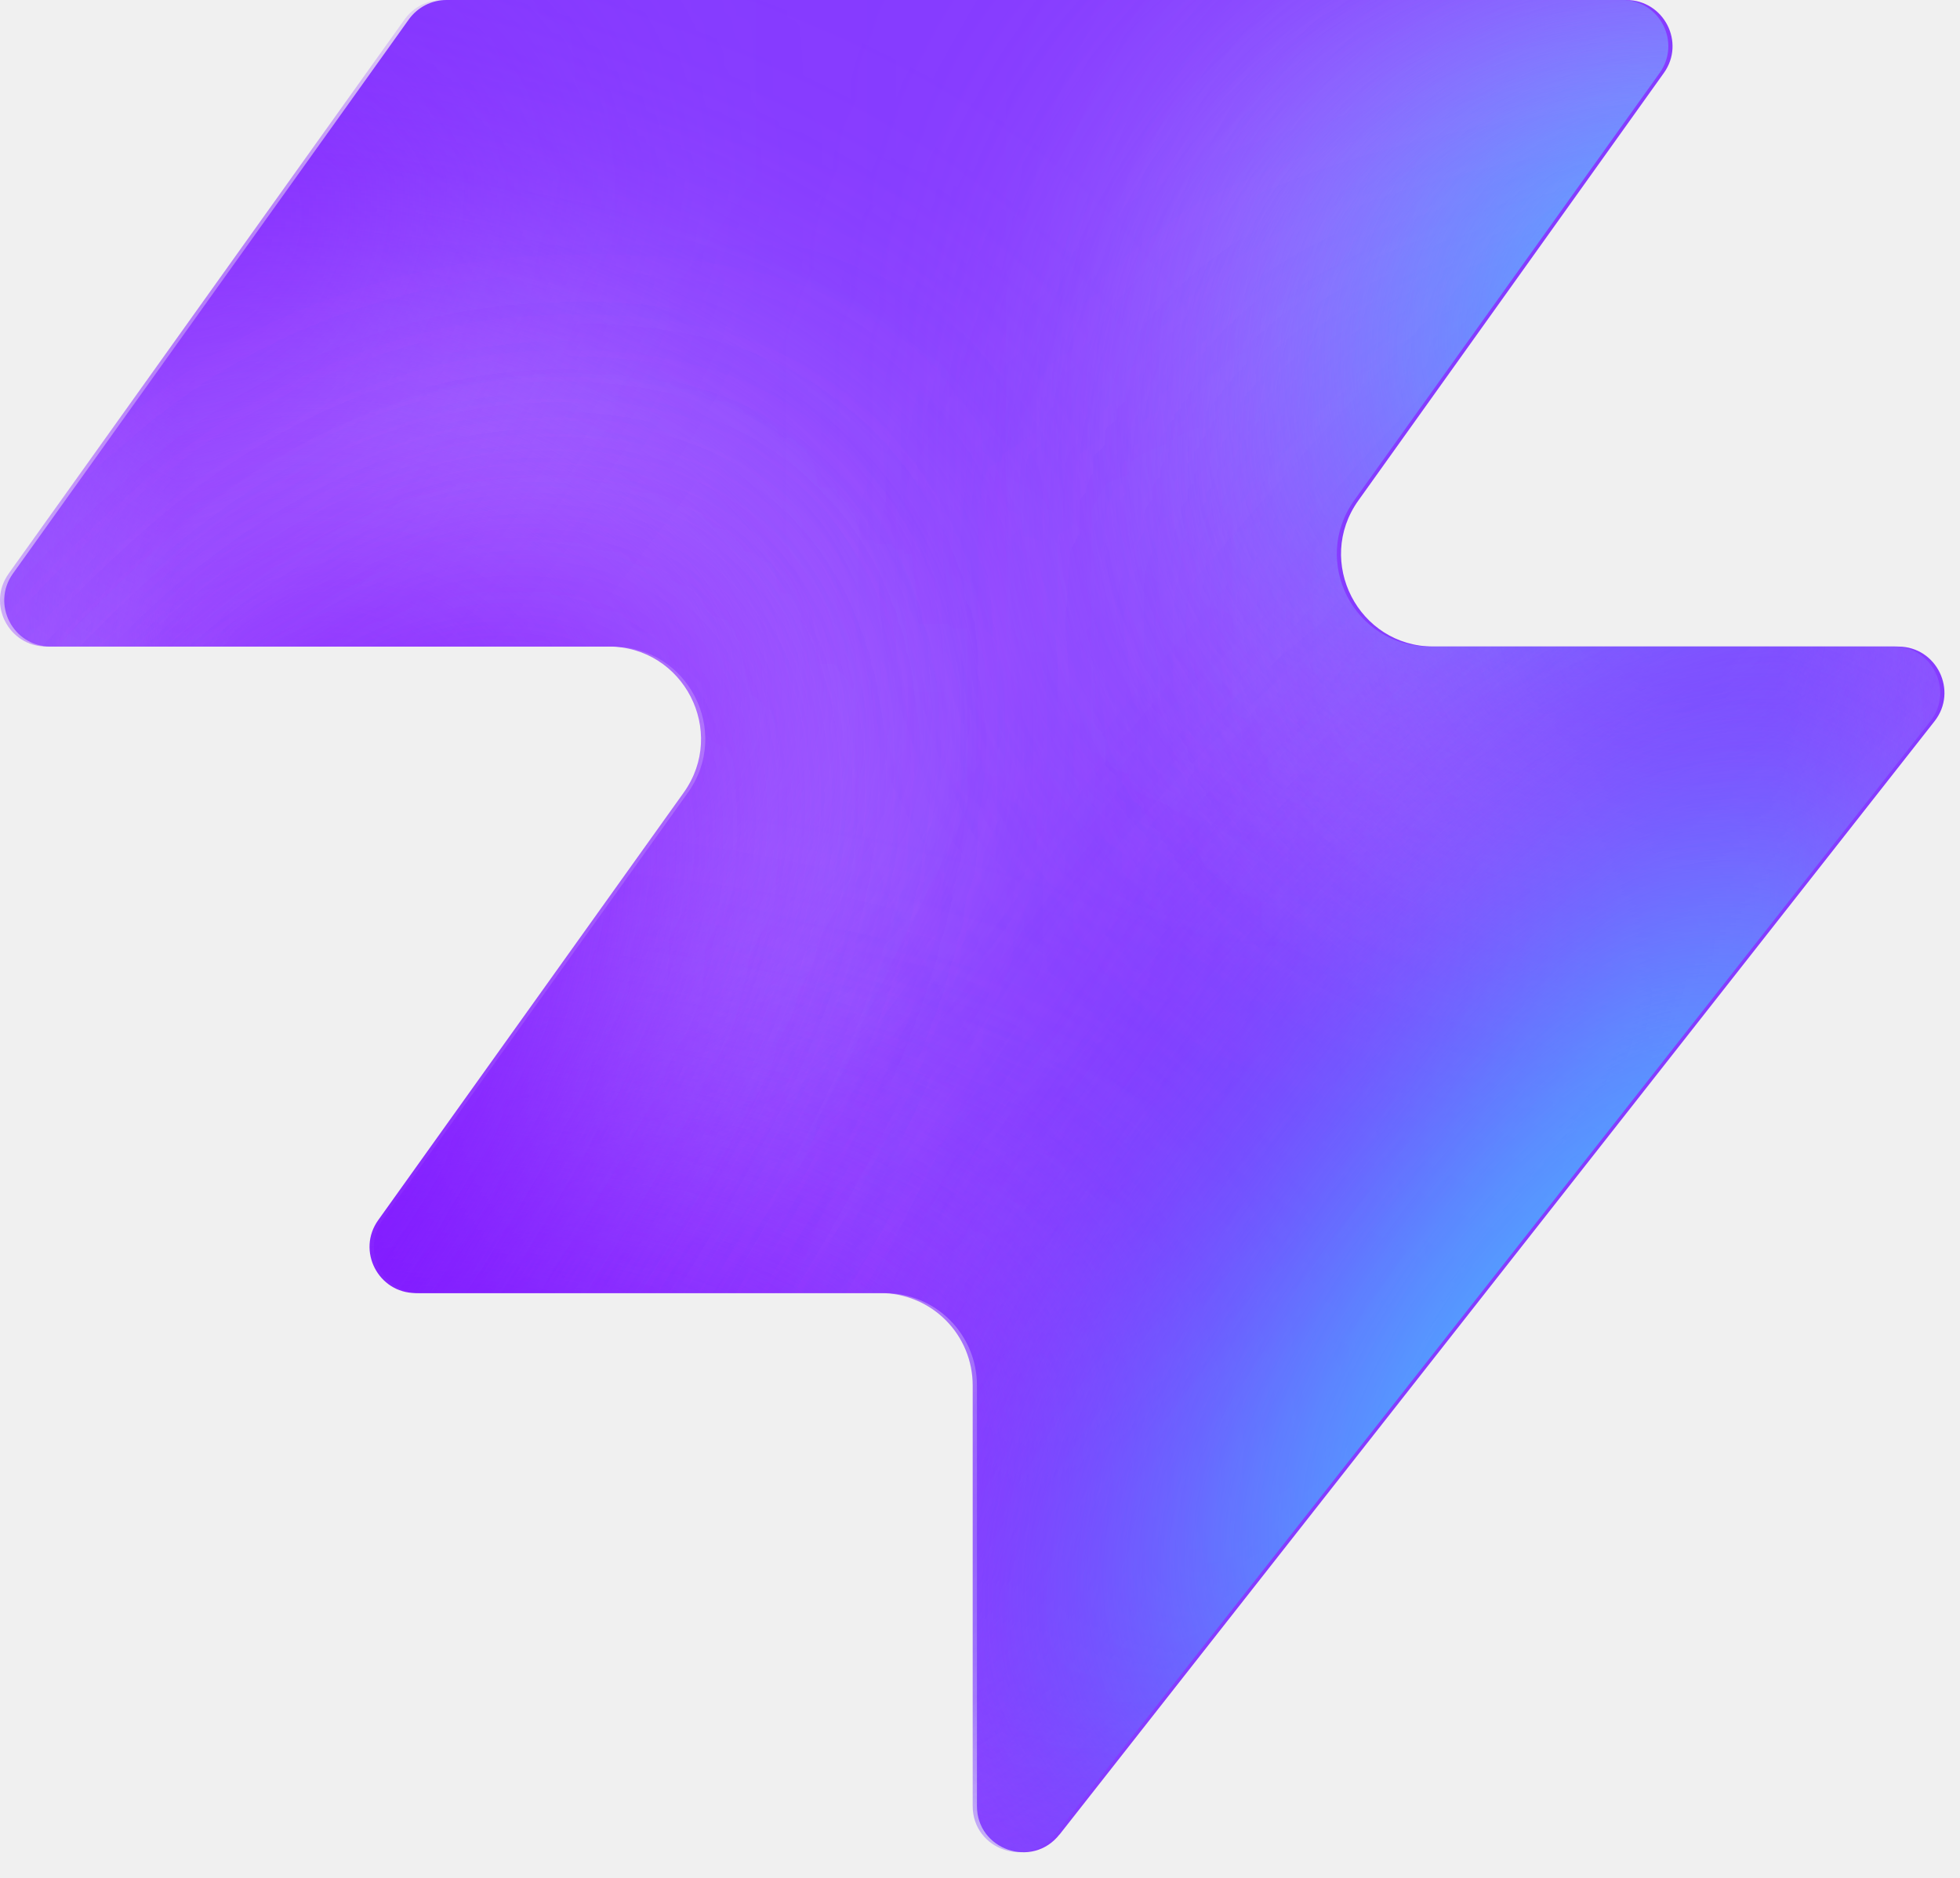
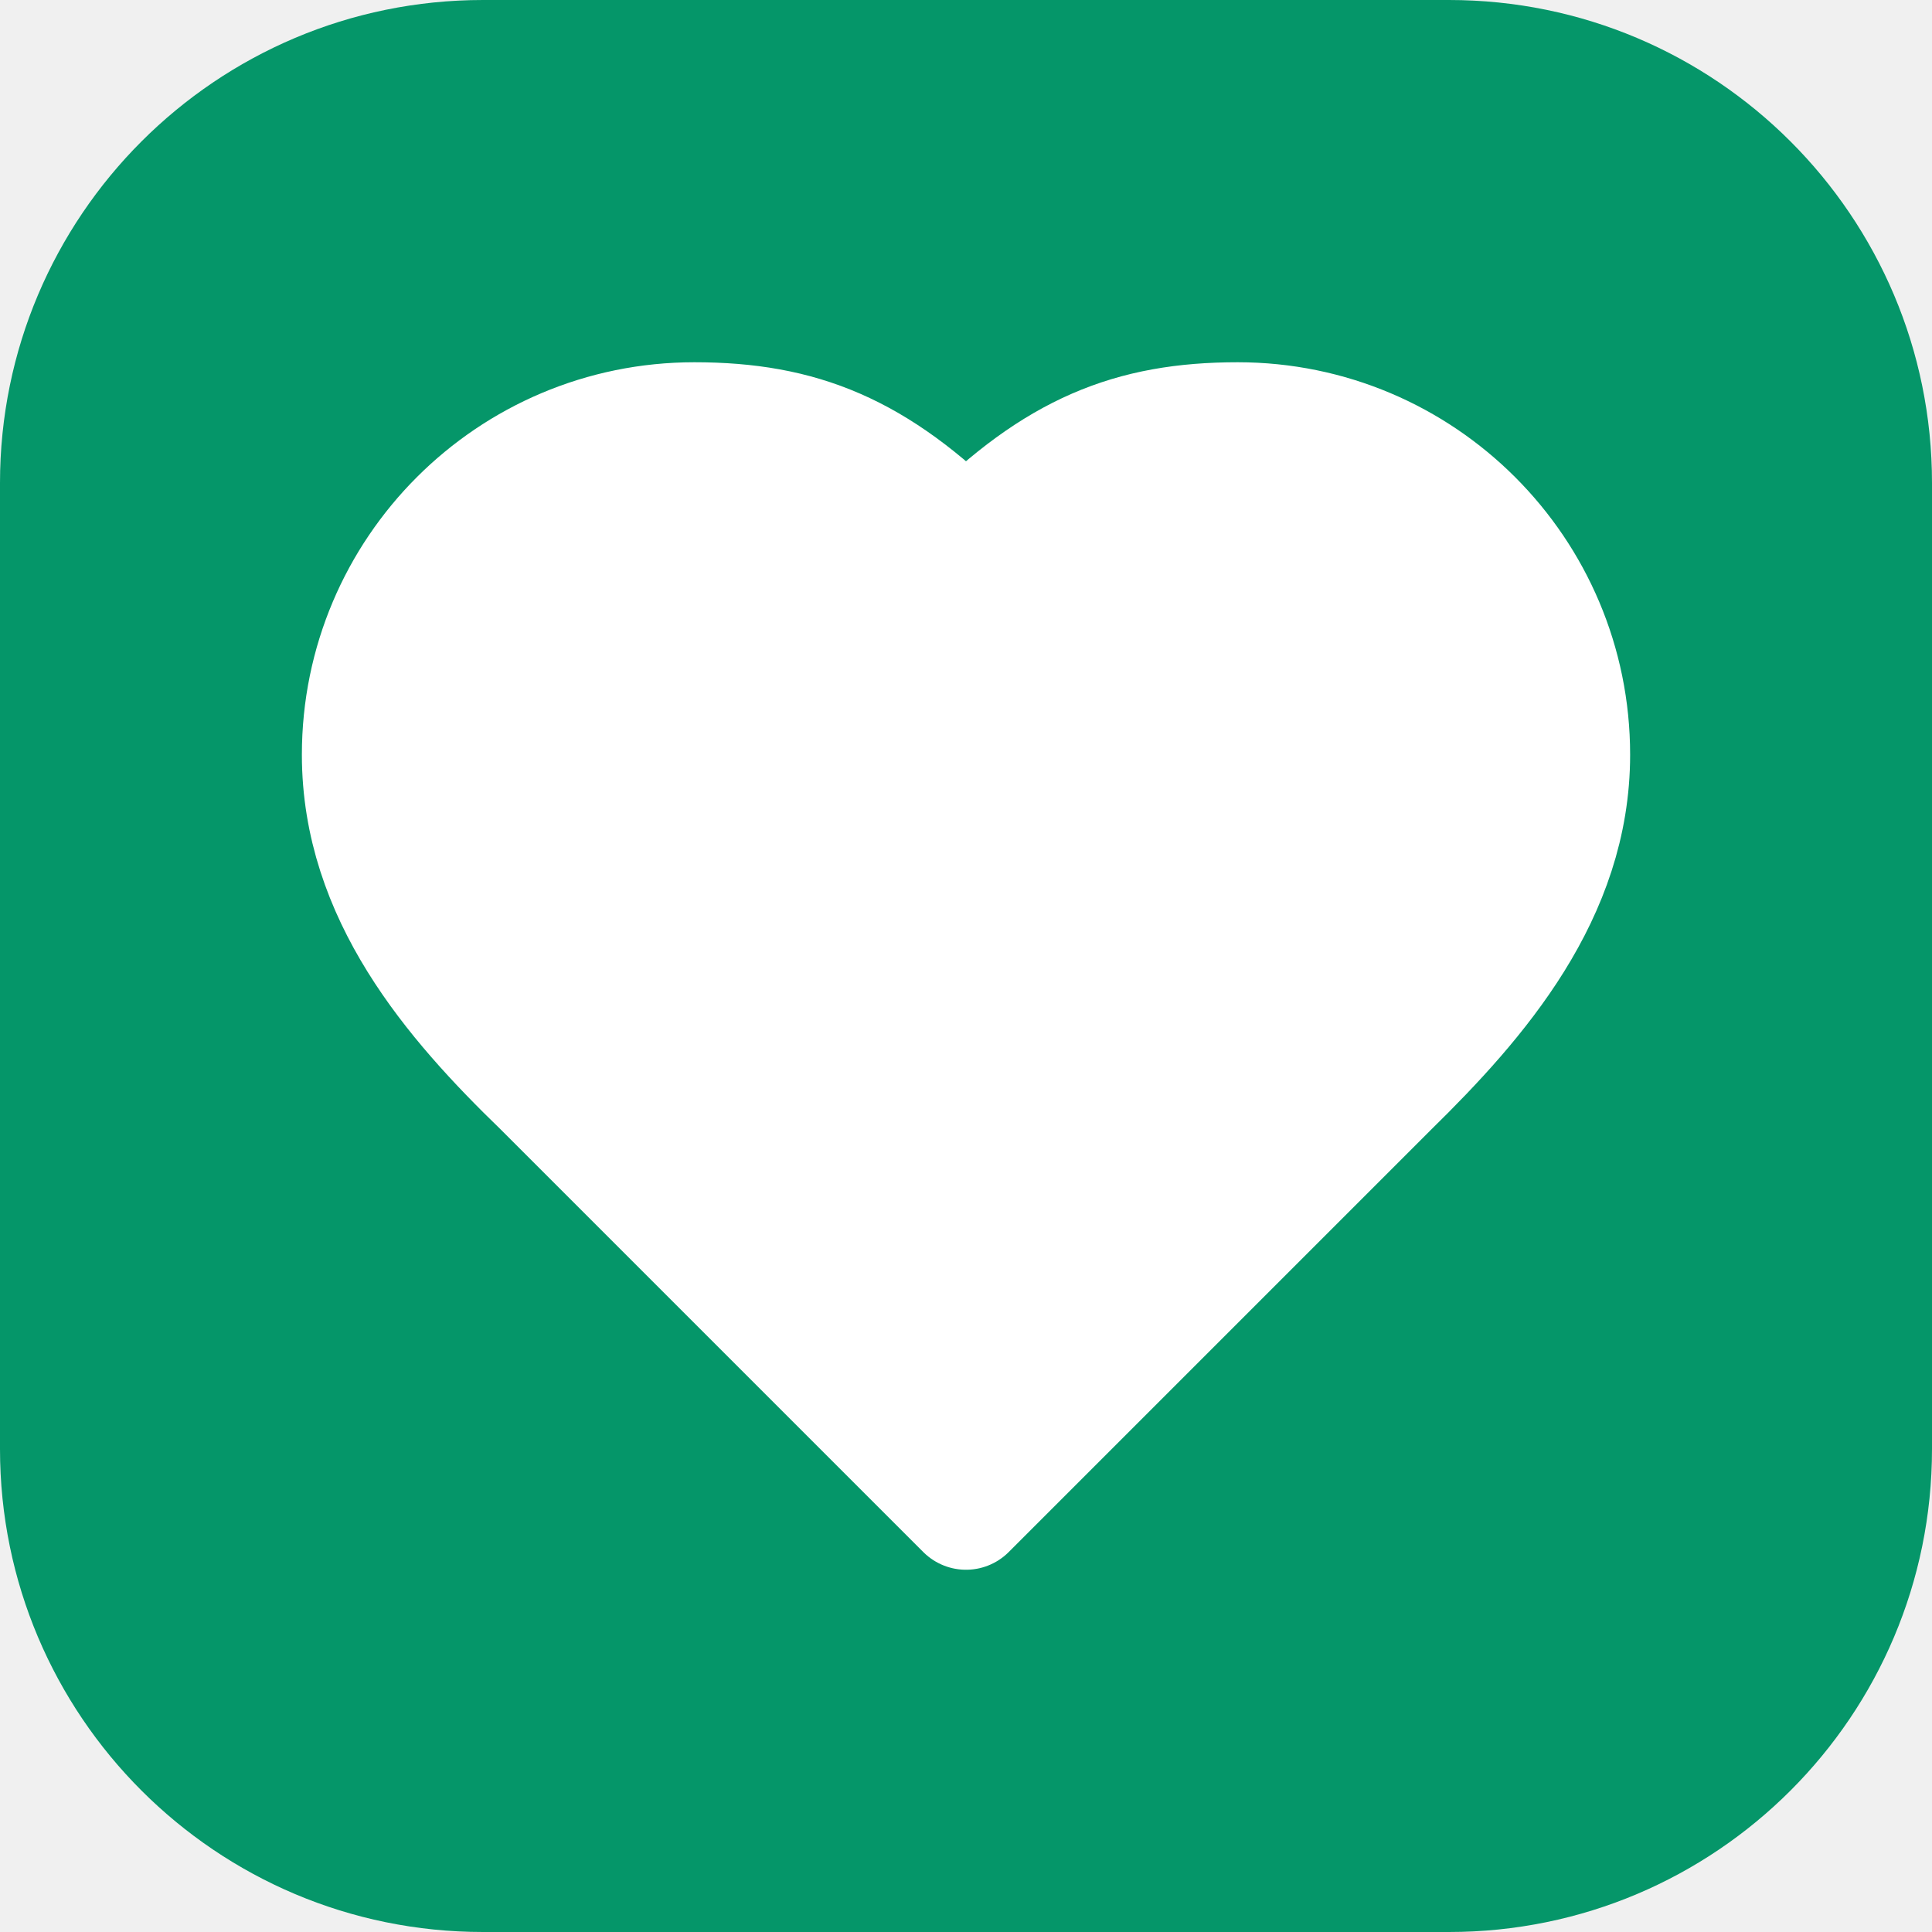
- <svg xmlns="http://www.w3.org/2000/svg" width="48" height="46" fill="none" viewBox="0 0 48 46">
-   <path fill="#863bff" d="M25.946 44.938c-.664.845-2.021.375-2.021-.698V33.937a2.26 2.26 0 0 0-2.262-2.262H10.287c-.92 0-1.456-1.04-.92-1.788l7.48-10.471c1.07-1.497 0-3.578-1.842-3.578H1.237c-.92 0-1.456-1.04-.92-1.788L10.013.474c.214-.297.556-.474.92-.474h28.894c.92 0 1.456 1.04.92 1.788l-7.48 10.471c-1.07 1.498 0 3.579 1.842 3.579h11.377c.943 0 1.473 1.088.89 1.83L25.947 44.94z" style="fill:#863bff;fill:color(display-p3 .525 .23 1);fill-opacity:1" />
-   <mask id="a" width="48" height="46" x="0" y="0" maskUnits="userSpaceOnUse" style="mask-type:alpha">
-     <path fill="#000" d="M25.842 44.938c-.664.844-2.021.375-2.021-.698V33.937a2.26 2.26 0 0 0-2.262-2.262H10.183c-.92 0-1.456-1.04-.92-1.788l7.48-10.471c1.07-1.498 0-3.579-1.842-3.579H1.133c-.92 0-1.456-1.04-.92-1.787L9.91.473c.214-.297.556-.474.92-.474h28.894c.92 0 1.456 1.04.92 1.788l-7.48 10.471c-1.07 1.498 0 3.578 1.842 3.578h11.377c.943 0 1.473 1.088.89 1.832L25.843 44.94z" style="fill:#000;fill-opacity:1" />
-   </mask>
-   <g mask="url(#a)">
-     <g filter="url(#b)">
-       <ellipse cx="5.508" cy="14.704" fill="#ede6ff" rx="5.508" ry="14.704" style="fill:#ede6ff;fill:color(display-p3 .927 .903 1);fill-opacity:1" transform="matrix(.00324 1 1 -.00324 -4.47 31.516)" />
-     </g>
-     <g filter="url(#c)">
-       <ellipse cx="10.399" cy="29.851" fill="#ede6ff" rx="10.399" ry="29.851" style="fill:#ede6ff;fill:color(display-p3 .927 .903 1);fill-opacity:1" transform="matrix(.00324 1 1 -.00324 -39.328 7.883)" />
-     </g>
-     <g filter="url(#d)">
-       <ellipse cx="5.508" cy="30.487" fill="#7e14ff" rx="5.508" ry="30.487" style="fill:#7e14ff;fill:color(display-p3 .492 .077 1);fill-opacity:1" transform="rotate(89.814 -25.913 -14.639)scale(1 -1)" />
-     </g>
-     <g filter="url(#e)">
-       <ellipse cx="5.508" cy="30.599" fill="#7e14ff" rx="5.508" ry="30.599" style="fill:#7e14ff;fill:color(display-p3 .492 .077 1);fill-opacity:1" transform="rotate(89.814 -32.644 -3.334)scale(1 -1)" />
-     </g>
-     <g filter="url(#f)">
-       <ellipse cx="5.508" cy="30.599" fill="#7e14ff" rx="5.508" ry="30.599" style="fill:#7e14ff;fill:color(display-p3 .492 .077 1);fill-opacity:1" transform="matrix(.00324 1 1 -.00324 -34.34 30.47)" />
-     </g>
-     <g filter="url(#g)">
-       <ellipse cx="14.072" cy="22.078" fill="#ede6ff" rx="14.072" ry="22.078" style="fill:#ede6ff;fill:color(display-p3 .927 .903 1);fill-opacity:1" transform="rotate(93.35 24.506 48.493)scale(-1 1)" />
-     </g>
-     <g filter="url(#h)">
-       <ellipse cx="3.47" cy="21.501" fill="#7e14ff" rx="3.47" ry="21.501" style="fill:#7e14ff;fill:color(display-p3 .492 .077 1);fill-opacity:1" transform="rotate(89.009 28.708 47.59)scale(-1 1)" />
-     </g>
-     <g filter="url(#i)">
-       <ellipse cx="3.47" cy="21.501" fill="#7e14ff" rx="3.47" ry="21.501" style="fill:#7e14ff;fill:color(display-p3 .492 .077 1);fill-opacity:1" transform="rotate(89.009 28.708 47.59)scale(-1 1)" />
-     </g>
-     <g filter="url(#j)">
-       <ellipse cx=".387" cy="8.972" fill="#7e14ff" rx="4.407" ry="29.108" style="fill:#7e14ff;fill:color(display-p3 .492 .077 1);fill-opacity:1" transform="rotate(39.51 .387 8.972)" />
-     </g>
-     <g filter="url(#k)">
-       <ellipse cx="47.523" cy="-6.092" fill="#7e14ff" rx="4.407" ry="29.108" style="fill:#7e14ff;fill:color(display-p3 .492 .077 1);fill-opacity:1" transform="rotate(37.892 47.523 -6.092)" />
-     </g>
-     <g filter="url(#l)">
-       <ellipse cx="41.412" cy="6.333" fill="#47bfff" rx="5.971" ry="9.665" style="fill:#47bfff;fill:color(display-p3 .28 .748 1);fill-opacity:1" transform="rotate(37.892 41.412 6.333)" />
-     </g>
-     <g filter="url(#m)">
-       <ellipse cx="-1.879" cy="38.332" fill="#7e14ff" rx="4.407" ry="29.108" style="fill:#7e14ff;fill:color(display-p3 .492 .077 1);fill-opacity:1" transform="rotate(37.892 -1.88 38.332)" />
-     </g>
-     <g filter="url(#n)">
-       <ellipse cx="-1.879" cy="38.332" fill="#7e14ff" rx="4.407" ry="29.108" style="fill:#7e14ff;fill:color(display-p3 .492 .077 1);fill-opacity:1" transform="rotate(37.892 -1.88 38.332)" />
-     </g>
-     <g filter="url(#o)">
-       <ellipse cx="35.651" cy="29.907" fill="#7e14ff" rx="4.407" ry="29.108" style="fill:#7e14ff;fill:color(display-p3 .492 .077 1);fill-opacity:1" transform="rotate(37.892 35.651 29.907)" />
-     </g>
-     <g filter="url(#p)">
-       <ellipse cx="38.418" cy="32.4" fill="#47bfff" rx="5.971" ry="15.297" style="fill:#47bfff;fill:color(display-p3 .28 .748 1);fill-opacity:1" transform="rotate(37.892 38.418 32.4)" />
-     </g>
+ <svg xmlns="http://www.w3.org/2000/svg" viewBox="0 0 32 32">
+   <rect width="32" height="32" rx="8" fill="#059669" />
+   <g transform="translate(4, 4)">
+     <path d="M19 14c1.49-1.46 3-3.21 3-5.5A5.5 5.5 0 0 0 16.5 3c-1.76 0-3 .5-4.5 2-1.5-1.5-2.74-2-4.5-2A5.5 5.5 0 0 0 2 8.5c0 2.3 1.5 4.05 3 5.5l7 7Z" fill="#ffffff" stroke="#ffffff" stroke-width="2" stroke-linecap="round" stroke-linejoin="round" />
  </g>
-   <defs>
-     <filter id="b" width="60.045" height="41.654" x="-19.77" y="16.149" color-interpolation-filters="sRGB" filterUnits="userSpaceOnUse">
-       <feFlood flood-opacity="0" result="BackgroundImageFix" />
-       <feBlend in="SourceGraphic" in2="BackgroundImageFix" result="shape" />
-       <feGaussianBlur result="effect1_foregroundBlur_2002_17158" stdDeviation="7.659" />
-     </filter>
-     <filter id="c" width="90.34" height="51.437" x="-54.613" y="-7.533" color-interpolation-filters="sRGB" filterUnits="userSpaceOnUse">
-       <feFlood flood-opacity="0" result="BackgroundImageFix" />
-       <feBlend in="SourceGraphic" in2="BackgroundImageFix" result="shape" />
-       <feGaussianBlur result="effect1_foregroundBlur_2002_17158" stdDeviation="7.659" />
-     </filter>
-     <filter id="d" width="79.355" height="29.4" x="-49.64" y="2.03" color-interpolation-filters="sRGB" filterUnits="userSpaceOnUse">
-       <feFlood flood-opacity="0" result="BackgroundImageFix" />
-       <feBlend in="SourceGraphic" in2="BackgroundImageFix" result="shape" />
-       <feGaussianBlur result="effect1_foregroundBlur_2002_17158" stdDeviation="4.596" />
-     </filter>
-     <filter id="e" width="79.579" height="29.4" x="-45.045" y="20.029" color-interpolation-filters="sRGB" filterUnits="userSpaceOnUse">
-       <feFlood flood-opacity="0" result="BackgroundImageFix" />
-       <feBlend in="SourceGraphic" in2="BackgroundImageFix" result="shape" />
-       <feGaussianBlur result="effect1_foregroundBlur_2002_17158" stdDeviation="4.596" />
-     </filter>
-     <filter id="f" width="79.579" height="29.4" x="-43.513" y="21.178" color-interpolation-filters="sRGB" filterUnits="userSpaceOnUse">
-       <feFlood flood-opacity="0" result="BackgroundImageFix" />
-       <feBlend in="SourceGraphic" in2="BackgroundImageFix" result="shape" />
-       <feGaussianBlur result="effect1_foregroundBlur_2002_17158" stdDeviation="4.596" />
-     </filter>
-     <filter id="g" width="74.749" height="58.852" x="15.756" y="-17.901" color-interpolation-filters="sRGB" filterUnits="userSpaceOnUse">
-       <feFlood flood-opacity="0" result="BackgroundImageFix" />
-       <feBlend in="SourceGraphic" in2="BackgroundImageFix" result="shape" />
-       <feGaussianBlur result="effect1_foregroundBlur_2002_17158" stdDeviation="7.659" />
-     </filter>
-     <filter id="h" width="61.377" height="25.362" x="23.548" y="2.284" color-interpolation-filters="sRGB" filterUnits="userSpaceOnUse">
-       <feFlood flood-opacity="0" result="BackgroundImageFix" />
-       <feBlend in="SourceGraphic" in2="BackgroundImageFix" result="shape" />
-       <feGaussianBlur result="effect1_foregroundBlur_2002_17158" stdDeviation="4.596" />
-     </filter>
-     <filter id="i" width="61.377" height="25.362" x="23.548" y="2.284" color-interpolation-filters="sRGB" filterUnits="userSpaceOnUse">
-       <feFlood flood-opacity="0" result="BackgroundImageFix" />
-       <feBlend in="SourceGraphic" in2="BackgroundImageFix" result="shape" />
-       <feGaussianBlur result="effect1_foregroundBlur_2002_17158" stdDeviation="4.596" />
-     </filter>
-     <filter id="j" width="56.045" height="63.649" x="-27.636" y="-22.853" color-interpolation-filters="sRGB" filterUnits="userSpaceOnUse">
-       <feFlood flood-opacity="0" result="BackgroundImageFix" />
-       <feBlend in="SourceGraphic" in2="BackgroundImageFix" result="shape" />
-       <feGaussianBlur result="effect1_foregroundBlur_2002_17158" stdDeviation="4.596" />
-     </filter>
-     <filter id="k" width="54.814" height="64.646" x="20.116" y="-38.415" color-interpolation-filters="sRGB" filterUnits="userSpaceOnUse">
-       <feFlood flood-opacity="0" result="BackgroundImageFix" />
-       <feBlend in="SourceGraphic" in2="BackgroundImageFix" result="shape" />
-       <feGaussianBlur result="effect1_foregroundBlur_2002_17158" stdDeviation="4.596" />
-     </filter>
-     <filter id="l" width="33.541" height="35.313" x="24.641" y="-11.323" color-interpolation-filters="sRGB" filterUnits="userSpaceOnUse">
-       <feFlood flood-opacity="0" result="BackgroundImageFix" />
-       <feBlend in="SourceGraphic" in2="BackgroundImageFix" result="shape" />
-       <feGaussianBlur result="effect1_foregroundBlur_2002_17158" stdDeviation="4.596" />
-     </filter>
-     <filter id="m" width="54.814" height="64.646" x="-29.286" y="6.009" color-interpolation-filters="sRGB" filterUnits="userSpaceOnUse">
-       <feFlood flood-opacity="0" result="BackgroundImageFix" />
-       <feBlend in="SourceGraphic" in2="BackgroundImageFix" result="shape" />
-       <feGaussianBlur result="effect1_foregroundBlur_2002_17158" stdDeviation="4.596" />
-     </filter>
-     <filter id="n" width="54.814" height="64.646" x="-29.286" y="6.009" color-interpolation-filters="sRGB" filterUnits="userSpaceOnUse">
-       <feFlood flood-opacity="0" result="BackgroundImageFix" />
-       <feBlend in="SourceGraphic" in2="BackgroundImageFix" result="shape" />
-       <feGaussianBlur result="effect1_foregroundBlur_2002_17158" stdDeviation="4.596" />
-     </filter>
-     <filter id="o" width="54.814" height="64.646" x="8.244" y="-2.416" color-interpolation-filters="sRGB" filterUnits="userSpaceOnUse">
-       <feFlood flood-opacity="0" result="BackgroundImageFix" />
-       <feBlend in="SourceGraphic" in2="BackgroundImageFix" result="shape" />
-       <feGaussianBlur result="effect1_foregroundBlur_2002_17158" stdDeviation="4.596" />
-     </filter>
-     <filter id="p" width="39.409" height="43.623" x="18.713" y="10.588" color-interpolation-filters="sRGB" filterUnits="userSpaceOnUse">
-       <feFlood flood-opacity="0" result="BackgroundImageFix" />
-       <feBlend in="SourceGraphic" in2="BackgroundImageFix" result="shape" />
-       <feGaussianBlur result="effect1_foregroundBlur_2002_17158" stdDeviation="4.596" />
-     </filter>
-   </defs>
</svg>
